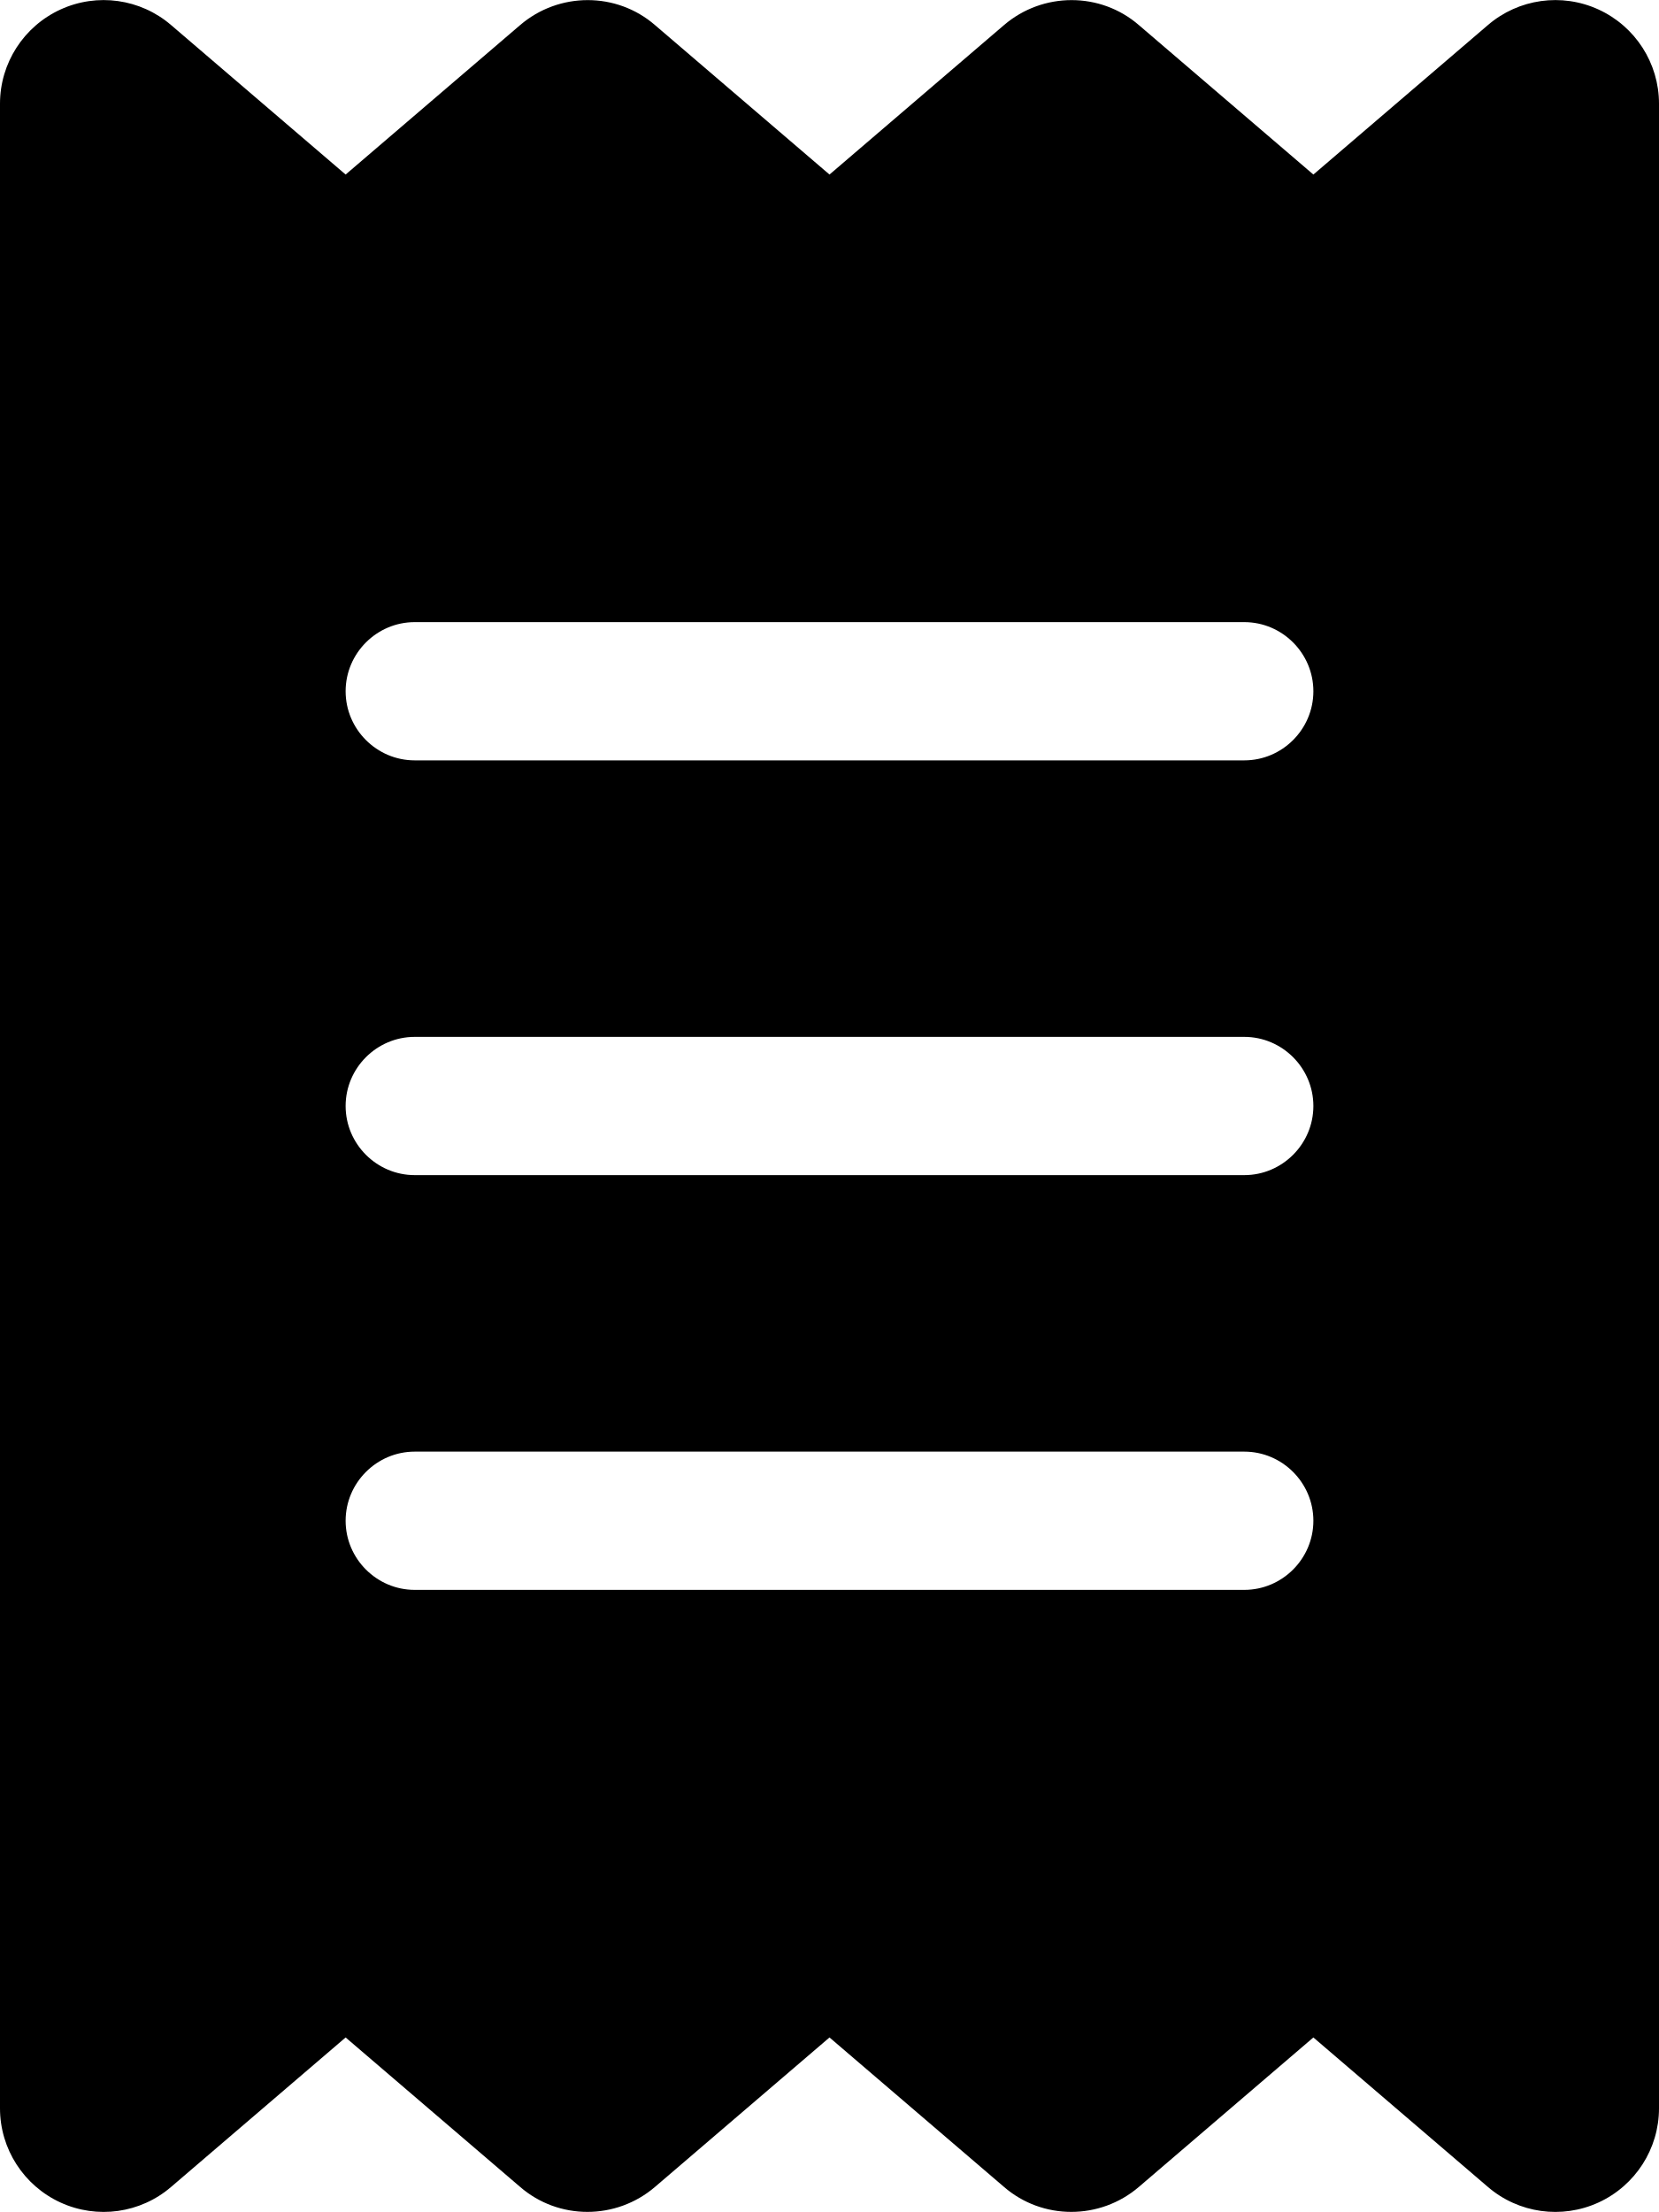
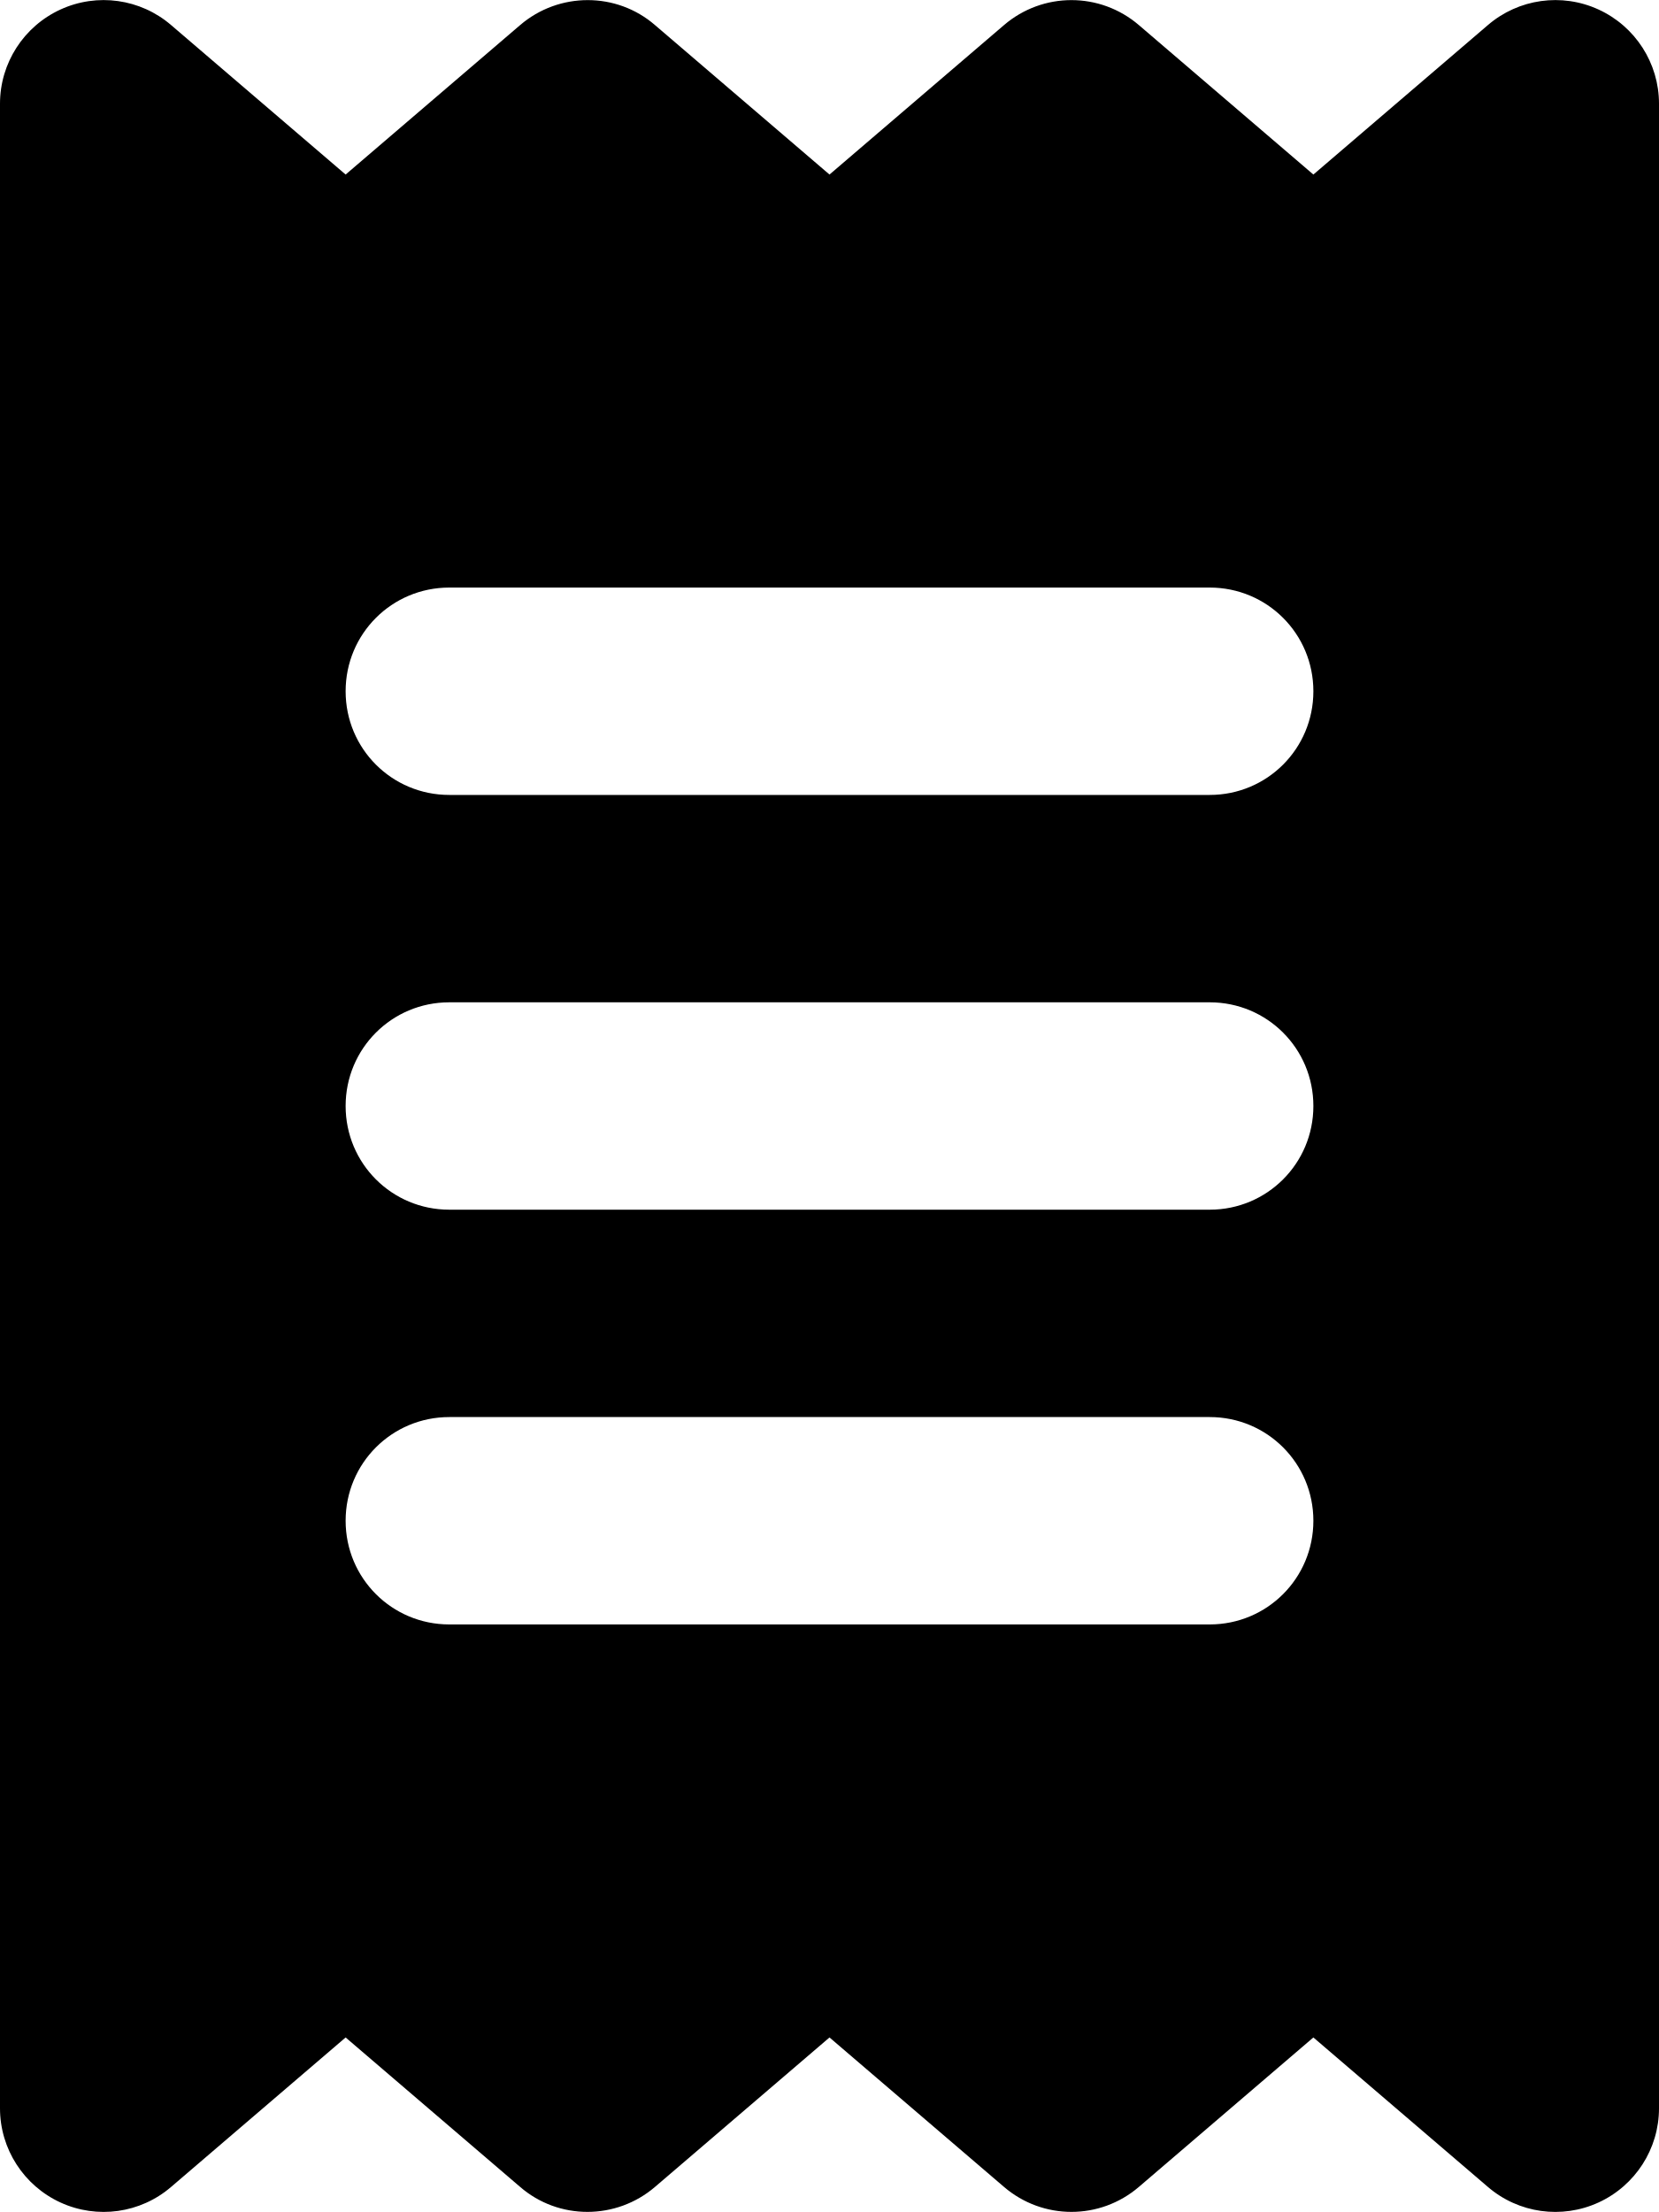
<svg xmlns="http://www.w3.org/2000/svg" viewBox="0 0 384 512">
-   <path d="M14 2.2C22.5-1.7 32.5-.3 39.6 5.8L80 40.4 120.4 5.8c9-7.7 22.3-7.7 31.2 0L192 40.4 232.4 5.8c9-7.7 22.3-7.7 31.2 0L304 40.4 344.4 5.8c7.1-6.1 17.1-7.5 25.6-3.6s14 12.4 14 21.8l0 464c0 9.4-5.5 17.9-14 21.8s-18.5 2.5-25.6-3.6L304 471.6l-40.4 34.6c-9 7.7-22.3 7.7-31.2 0L192 471.6l-40.4 34.6c-9 7.7-22.3 7.7-31.2 0L80 471.6 39.6 506.2c-7.1 6.1-17.1 7.5-25.6 3.6S0 497.4 0 488L0 24C0 14.6 5.5 6.1 14 2.2zM96 144c-8.8 0-16 7.2-16 16s7.2 16 16 16l192 0c8.8 0 16-7.2 16-16s-7.2-16-16-16L96 144zM80 352c0 8.8 7.2 16 16 16l192 0c8.8 0 16-7.2 16-16s-7.2-16-16-16L96 336c-8.8 0-16 7.2-16 16zM96 240c-8.8 0-16 7.2-16 16s7.2 16 16 16l192 0c8.8 0 16-7.2 16-16s-7.2-16-16-16L96 240z" />
+   <path fill="currentColor" d="M14 2.2C22.5-1.7 32.5-.3 39.6 5.8L80 40.4 120.4 5.8c9-7.7 22.3-7.7 31.2 0L192 40.4 232.4 5.8c9-7.7 22.2-7.7 31.2 0L304 40.4 344.4 5.8c7.1-6.1 17.1-7.5 25.6-3.6S384 14.6 384 24l0 464c0 9.4-5.5 17.9-14 21.8s-18.5 2.5-25.6-3.6l-40.4-34.6-40.4 34.6c-9 7.7-22.2 7.7-31.2 0l-40.4-34.6-40.4 34.6c-9 7.7-22.3 7.7-31.2 0L80 471.6 39.6 506.2c-7.1 6.1-17.1 7.5-25.6 3.6S0 497.4 0 488L0 24C0 14.6 5.5 6.1 14 2.2zM104 136c-13.3 0-24 10.7-24 24s10.7 24 24 24l176 0c13.3 0 24-10.7 24-24s-10.7-24-24-24l-176 0zM80 352c0 13.3 10.7 24 24 24l176 0c13.3 0 24-10.7 24-24s-10.7-24-24-24l-176 0c-13.3 0-24 10.7-24 24zm24-120c-13.3 0-24 10.7-24 24s10.7 24 24 24l176 0c13.3 0 24-10.7 24-24s-10.7-24-24-24l-176 0z" />
</svg>
